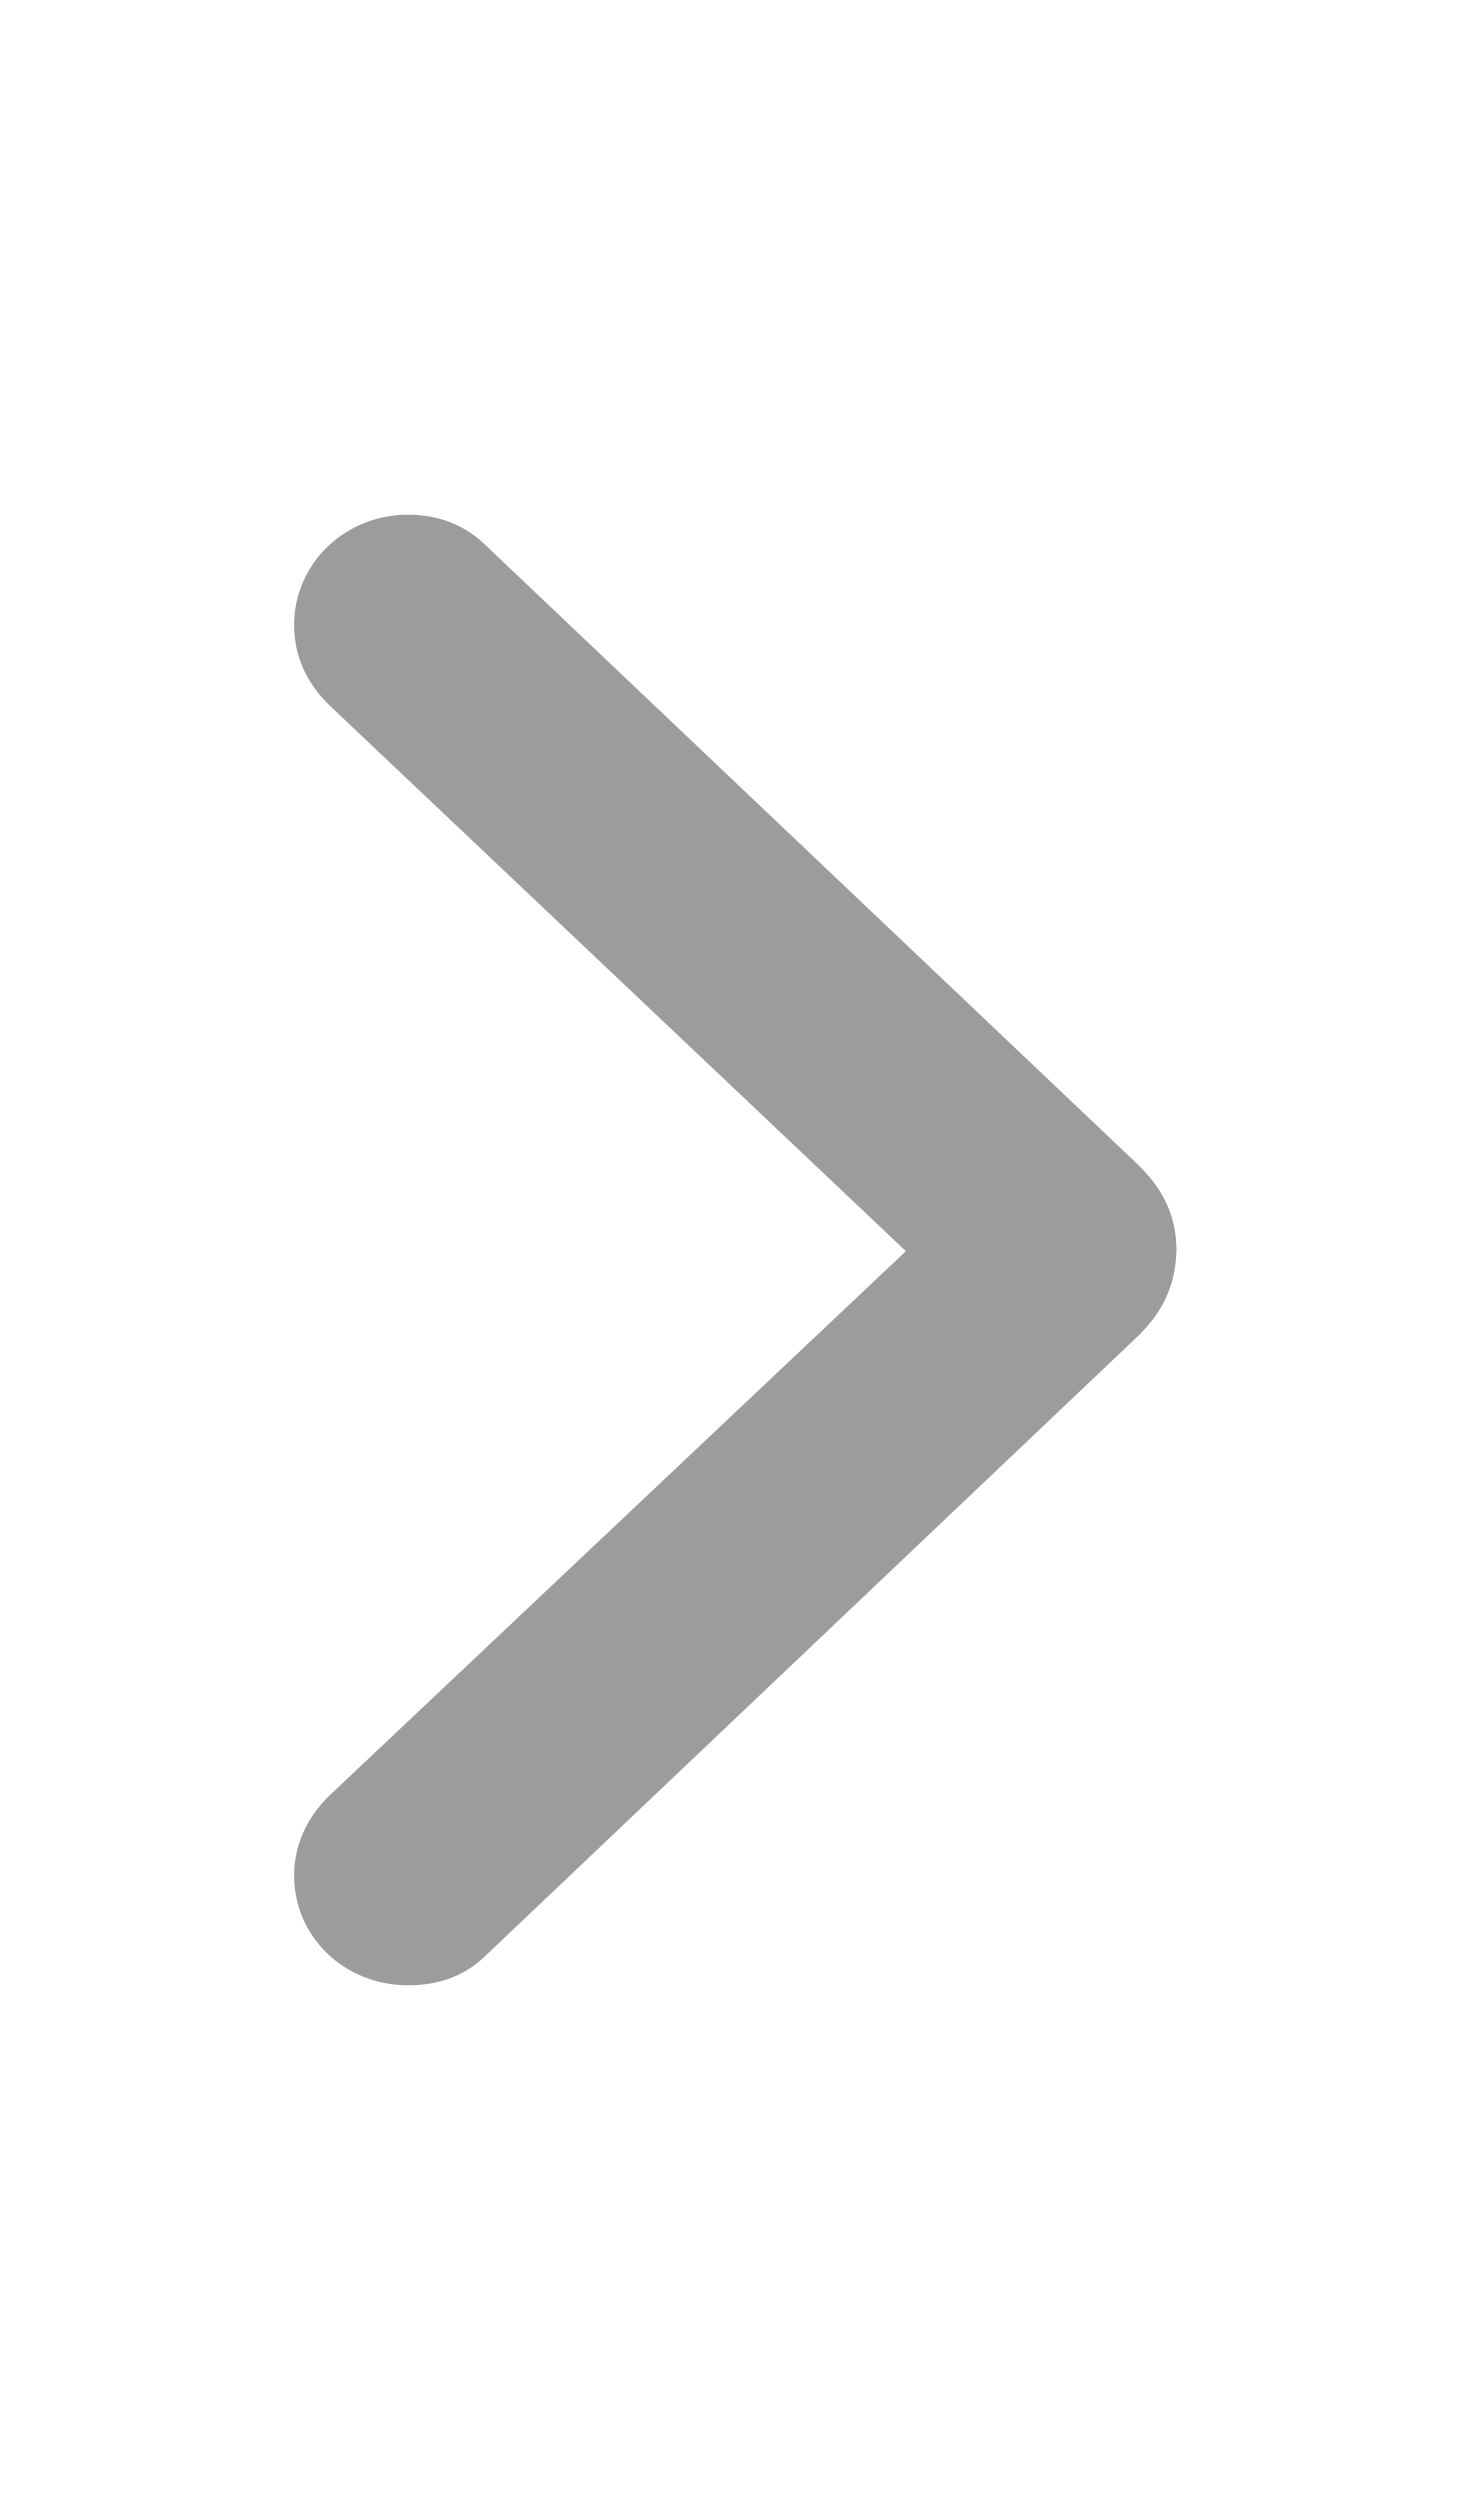
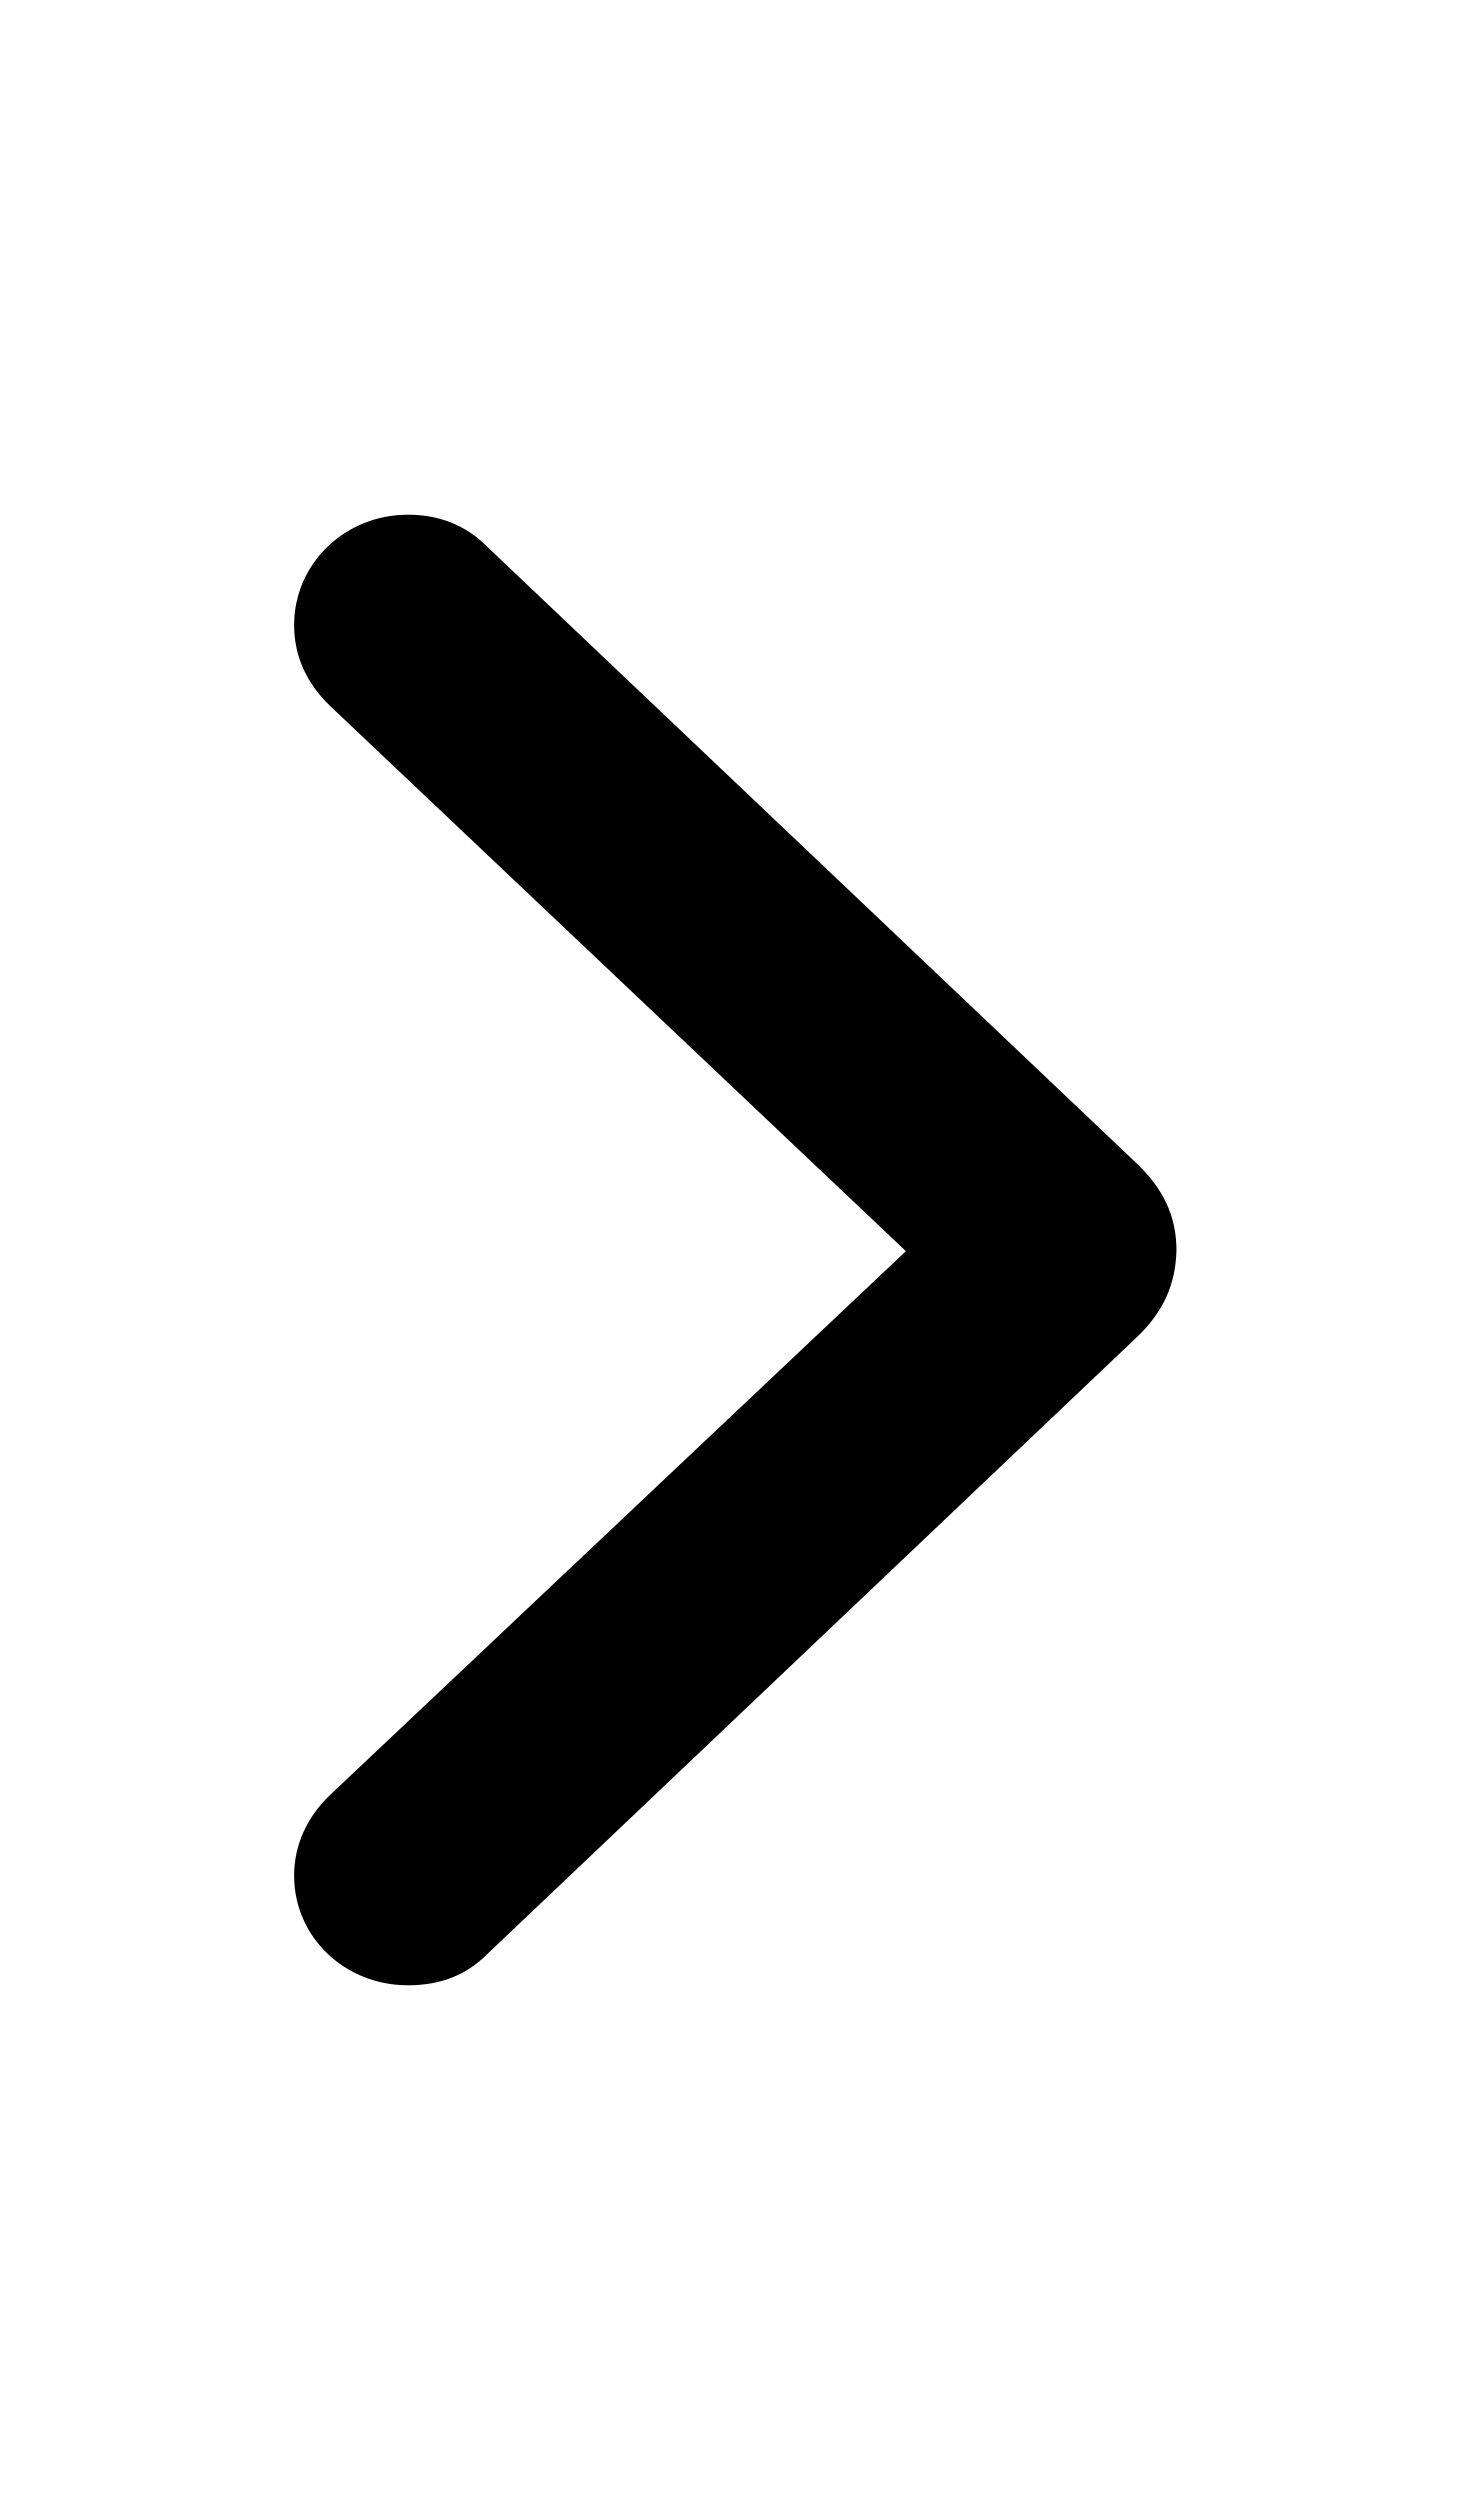
<svg xmlns="http://www.w3.org/2000/svg" width="100%" height="100%" viewBox="0 0 10 17" fill="none">
-   <path d="M8 8.503C8 8.275 7.914 8.085 7.725 7.907L3.312 3.717C3.169 3.572 2.986 3.5 2.774 3.5C2.344 3.5 2 3.834 2 4.251C2 4.463 2.086 4.646 2.241 4.797L6.16 8.508L2.241 12.209C2.086 12.359 2 12.548 2 12.754C2 13.172 2.344 13.5 2.774 13.5C2.991 13.5 3.169 13.433 3.312 13.289L7.725 9.098C7.914 8.92 7.994 8.731 8 8.503Z" fill="#9C9C9C" />
+   <path d="M8 8.503C8 8.275 7.914 8.085 7.725 7.907L3.312 3.717C3.169 3.572 2.986 3.5 2.774 3.5C2.344 3.5 2 3.834 2 4.251C2 4.463 2.086 4.646 2.241 4.797L6.16 8.508L2.241 12.209C2.086 12.359 2 12.548 2 12.754C2 13.172 2.344 13.5 2.774 13.5C2.991 13.5 3.169 13.433 3.312 13.289L7.725 9.098C7.914 8.92 7.994 8.731 8 8.503Z" fill="currentColor" />
</svg>
